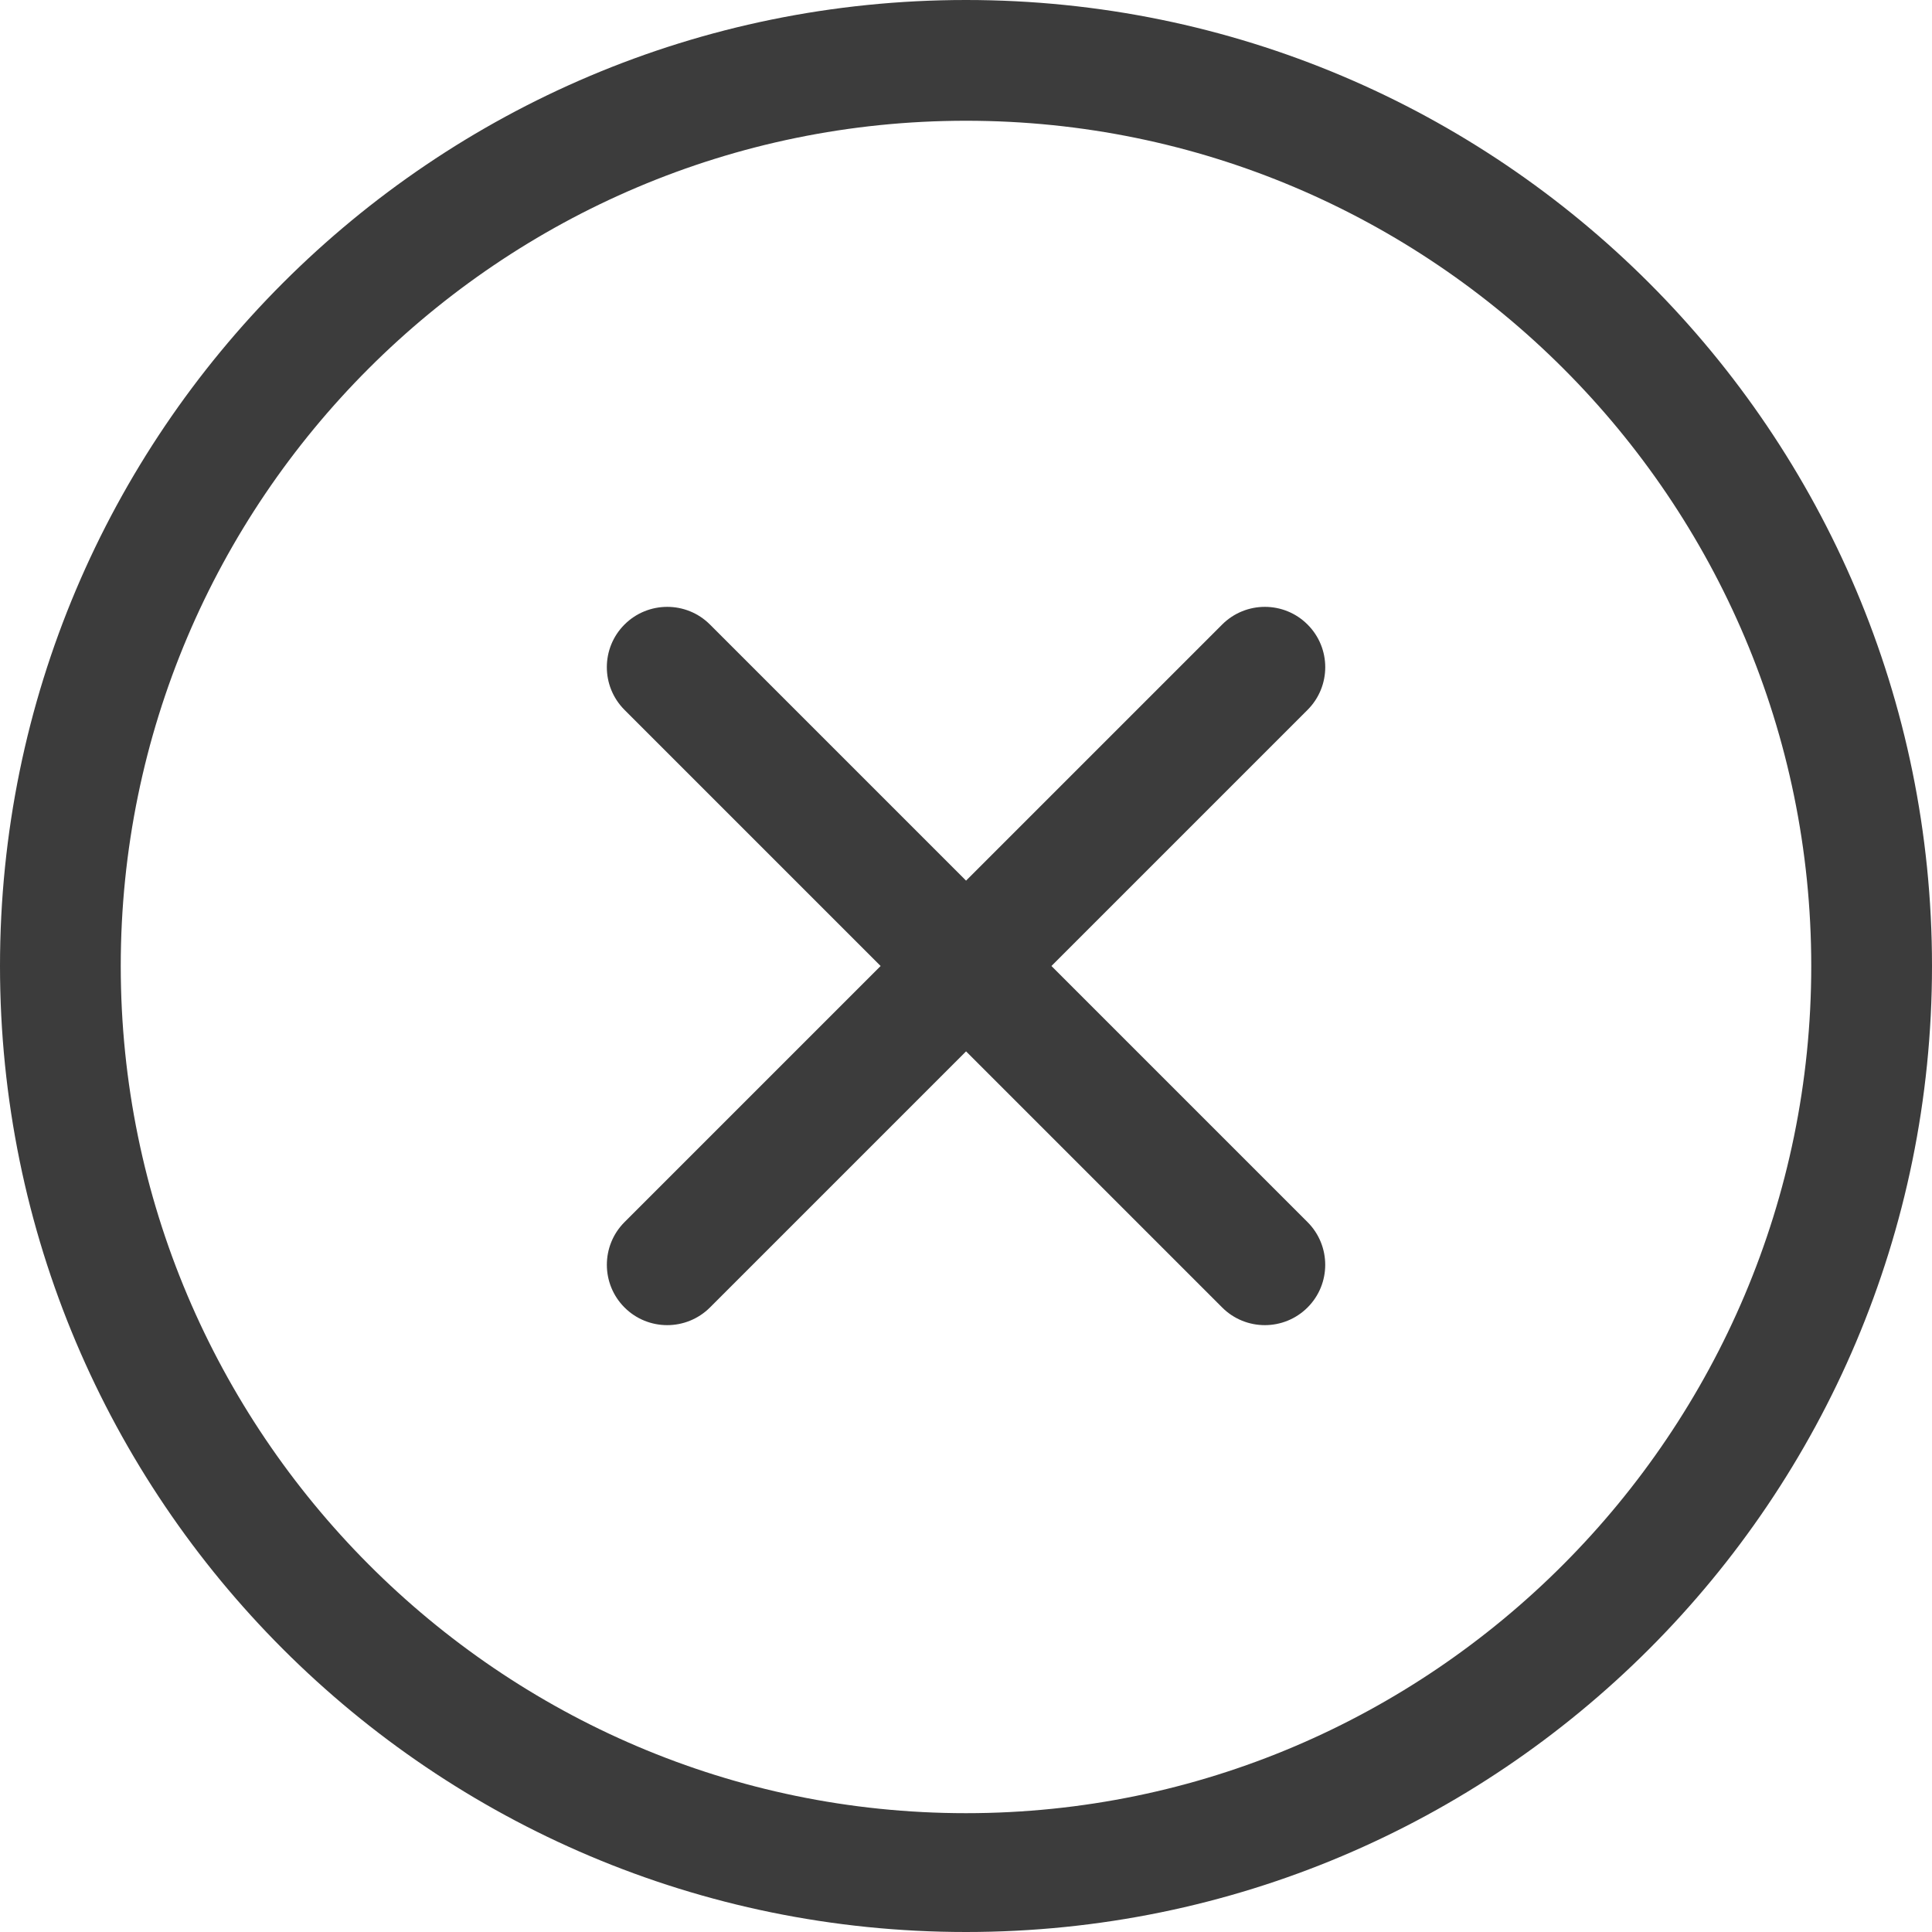
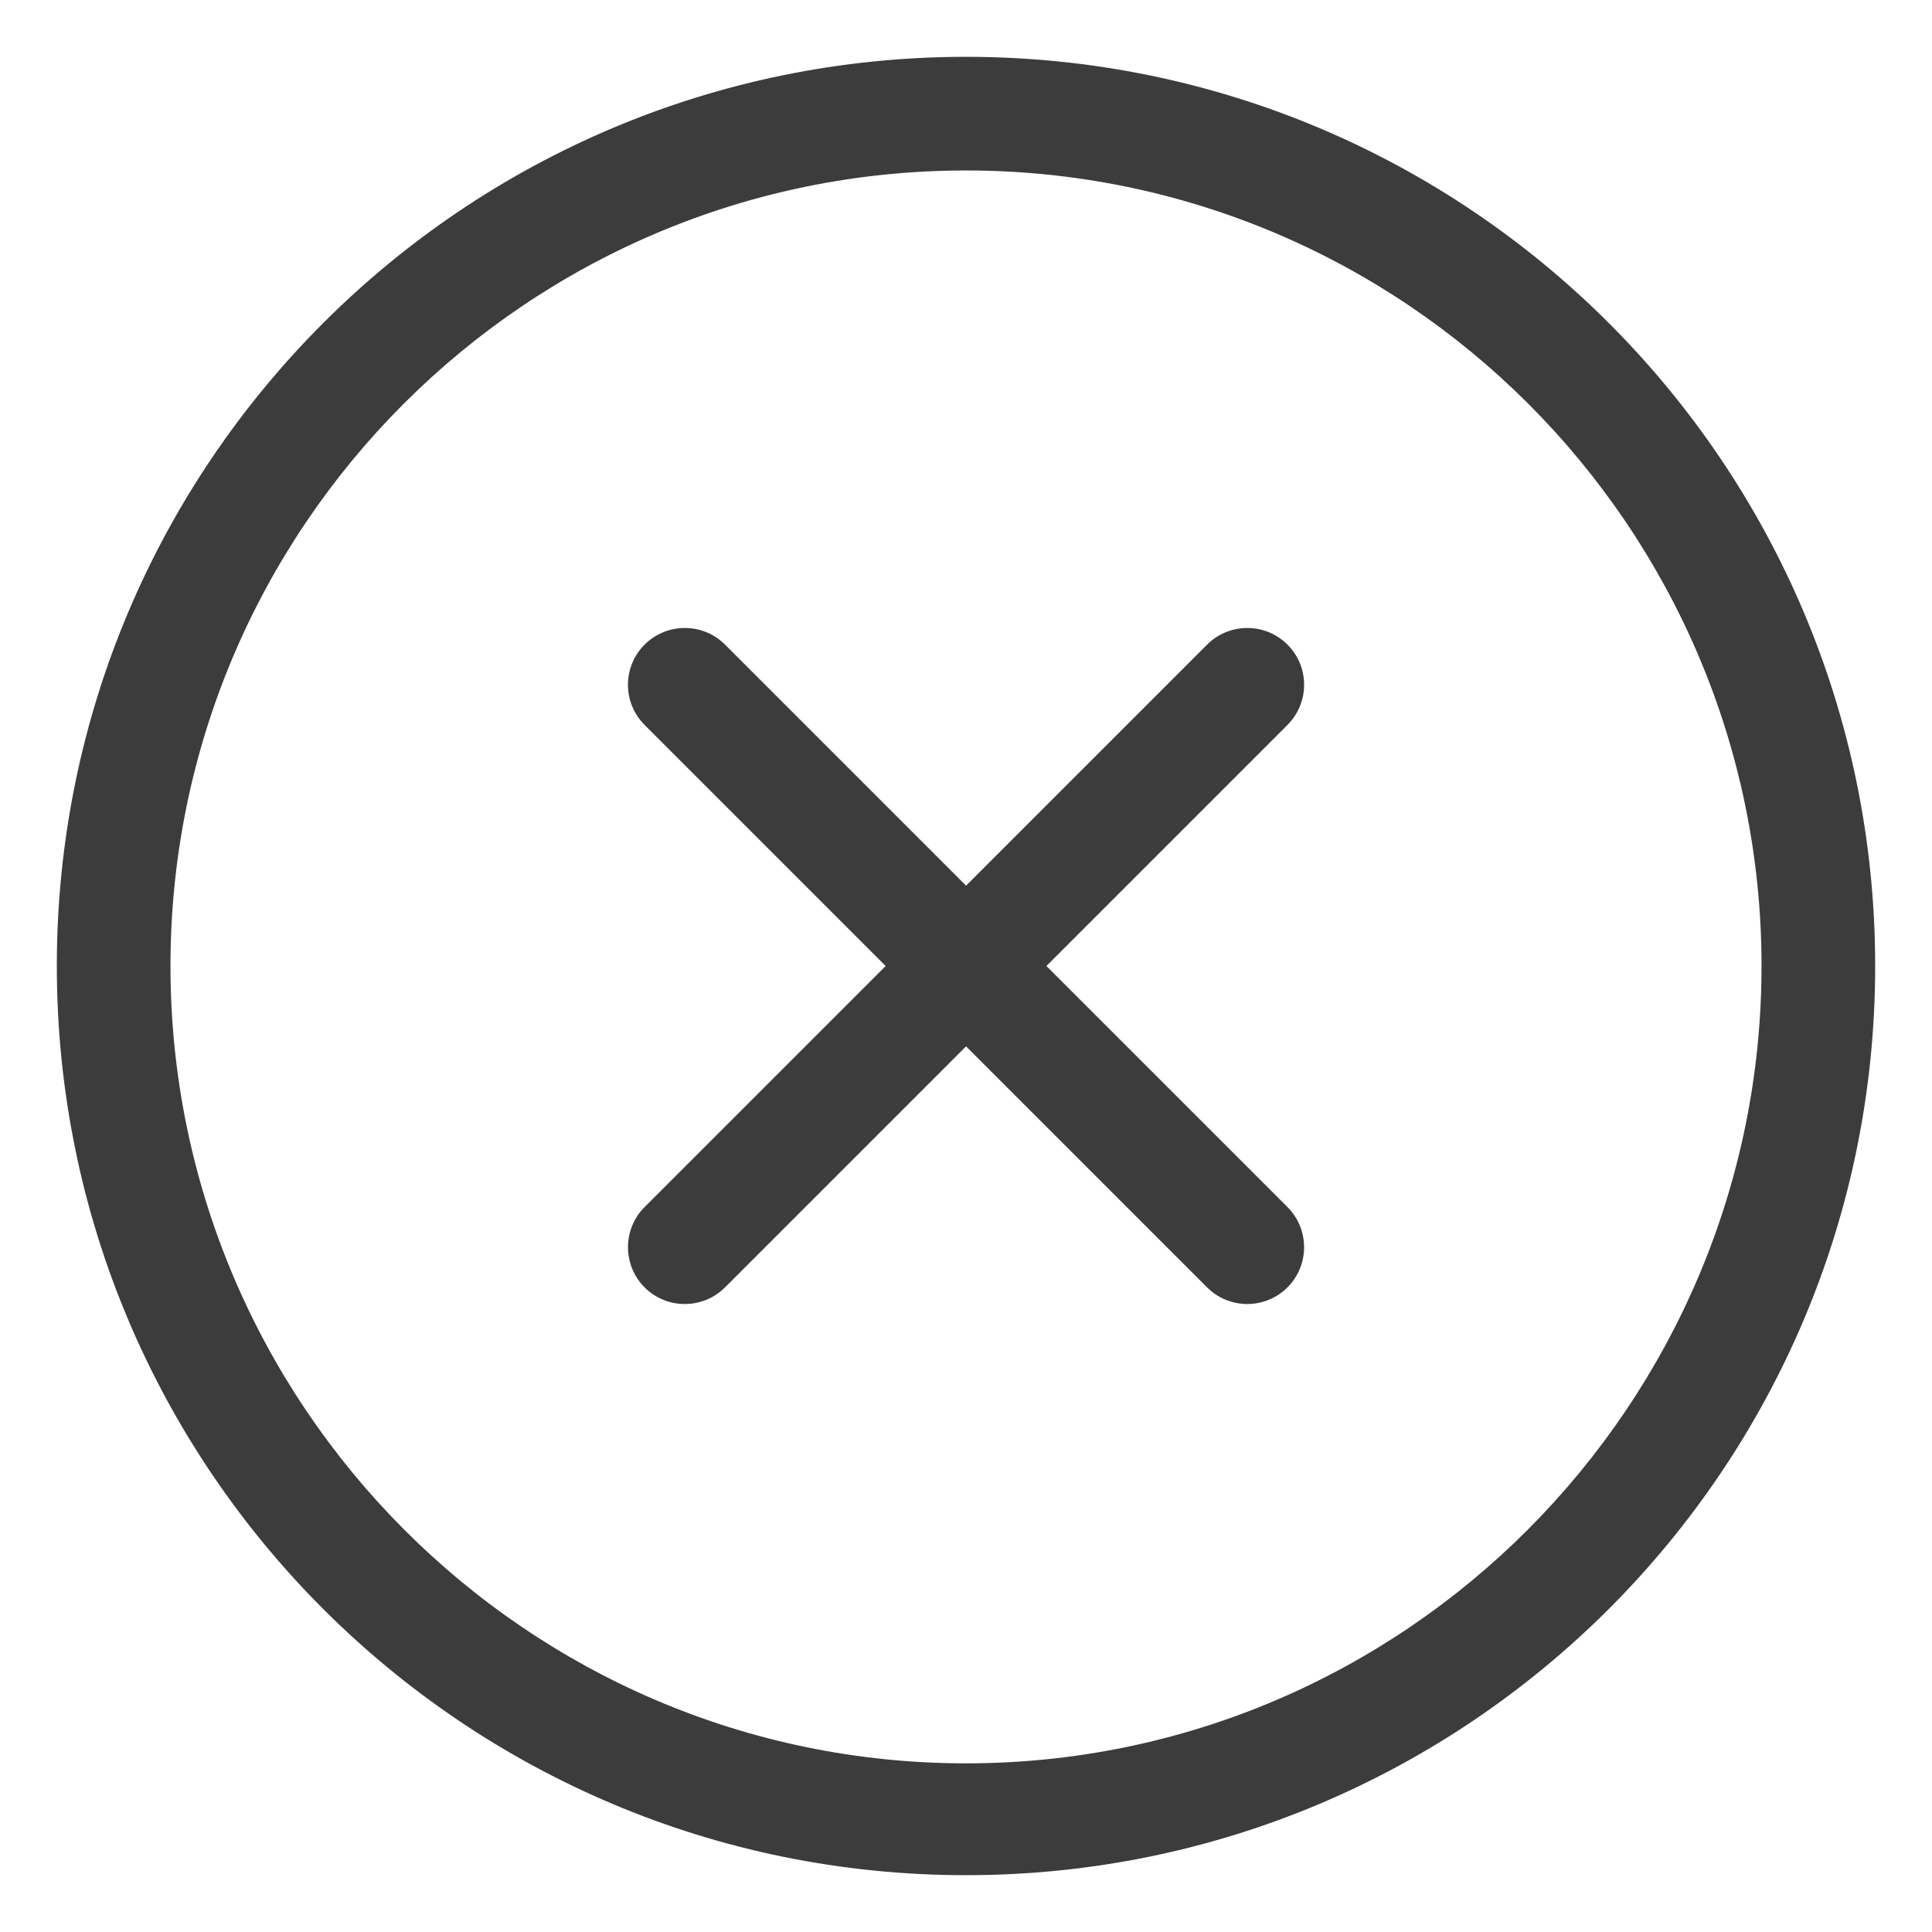
- <svg xmlns="http://www.w3.org/2000/svg" fill="#3c3c3c" width="30px" height="30px" viewBox="0 0 32 32" version="1.1">
+ <svg xmlns="http://www.w3.org/2000/svg" fill="#3c3c3c" width="30px" height="30px" viewBox="-1 -1 34 34" version="1.1">
  <path d="M16 0c-8.836 0-16 7.163-16 16s7.163 16 16 16c8.837 0 16-7.163 16-16s-7.163-16-16-16zM16 30.032c-7.72 0-14-6.312-14-14.032s6.28-14 14-14 14 6.28 14 14-6.28 14.032-14 14.032zM21.657 10.344c-0.39-0.39-1.023-0.39-1.414 0l-4.242 4.242-4.242-4.242c-0.39-0.39-1.024-0.39-1.415 0s-0.39 1.024 0 1.414l4.242 4.242-4.242 4.242c-0.39 0.39-0.39 1.024 0 1.414s1.024 0.39 1.415 0l4.242-4.242 4.242 4.242c0.39 0.39 1.023 0.39 1.414 0s0.39-1.024 0-1.414l-4.242-4.242 4.242-4.242c0.391-0.391 0.391-1.024 0-1.414z" />
</svg>
